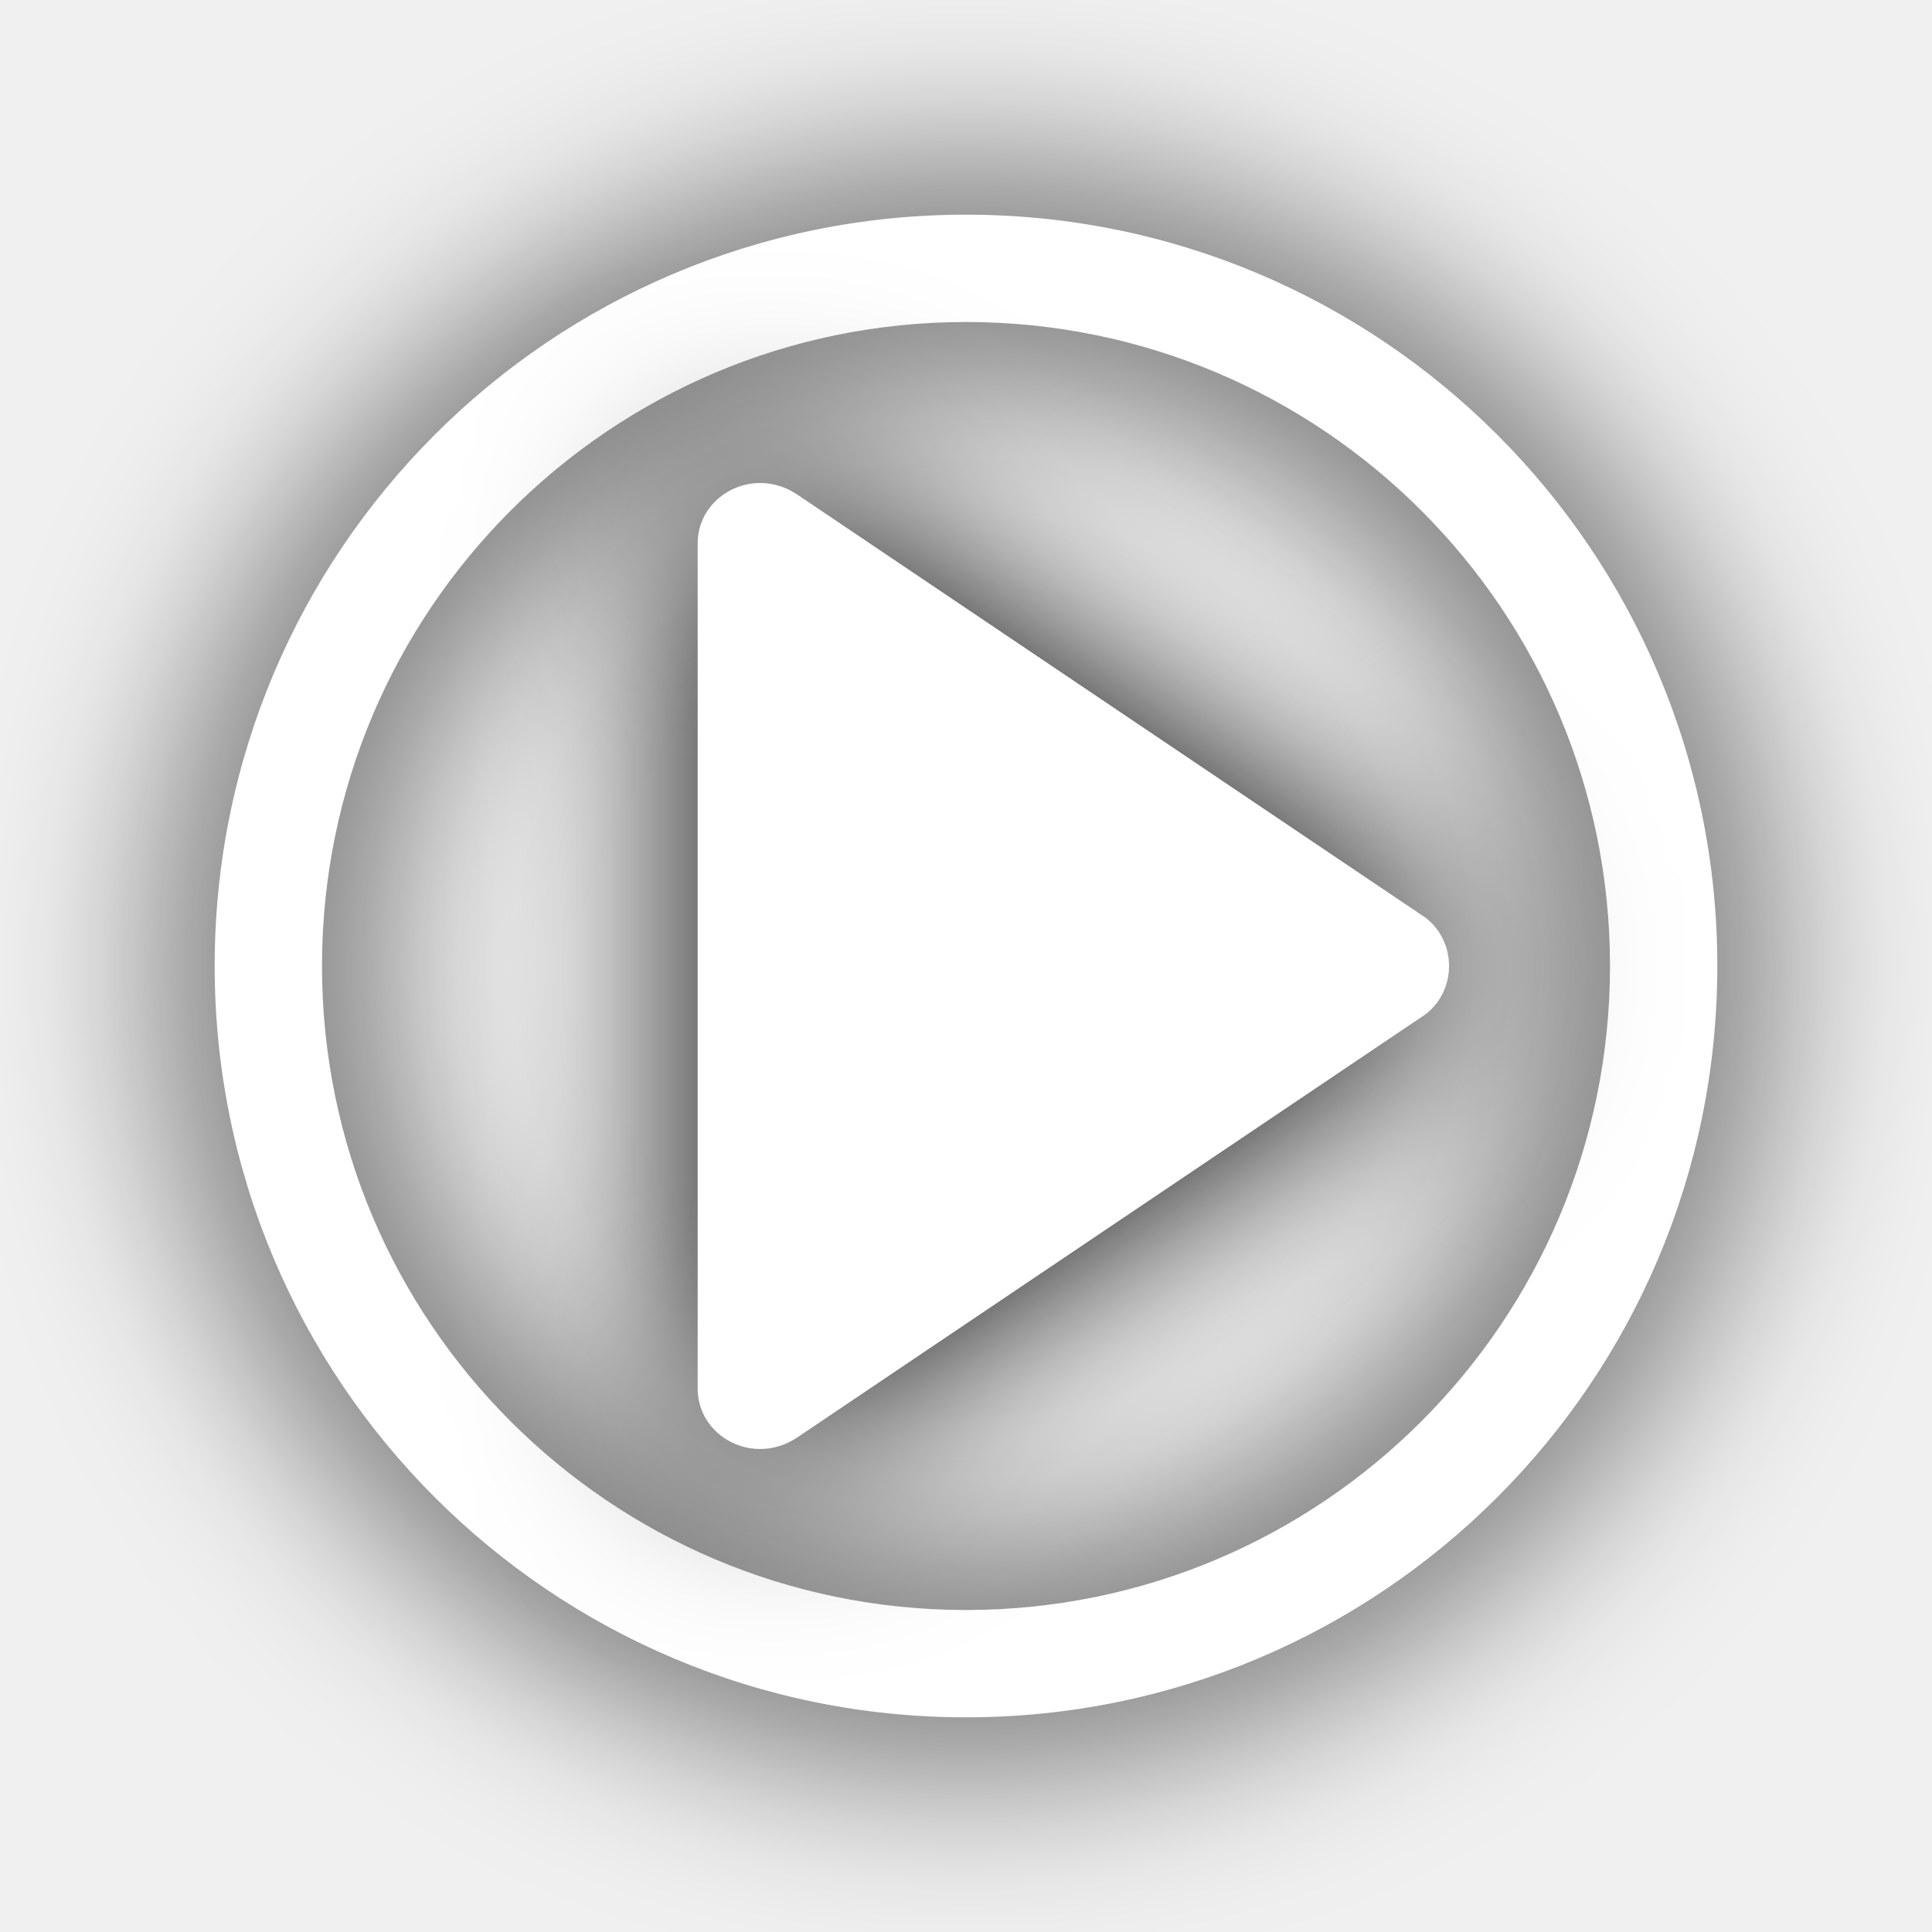
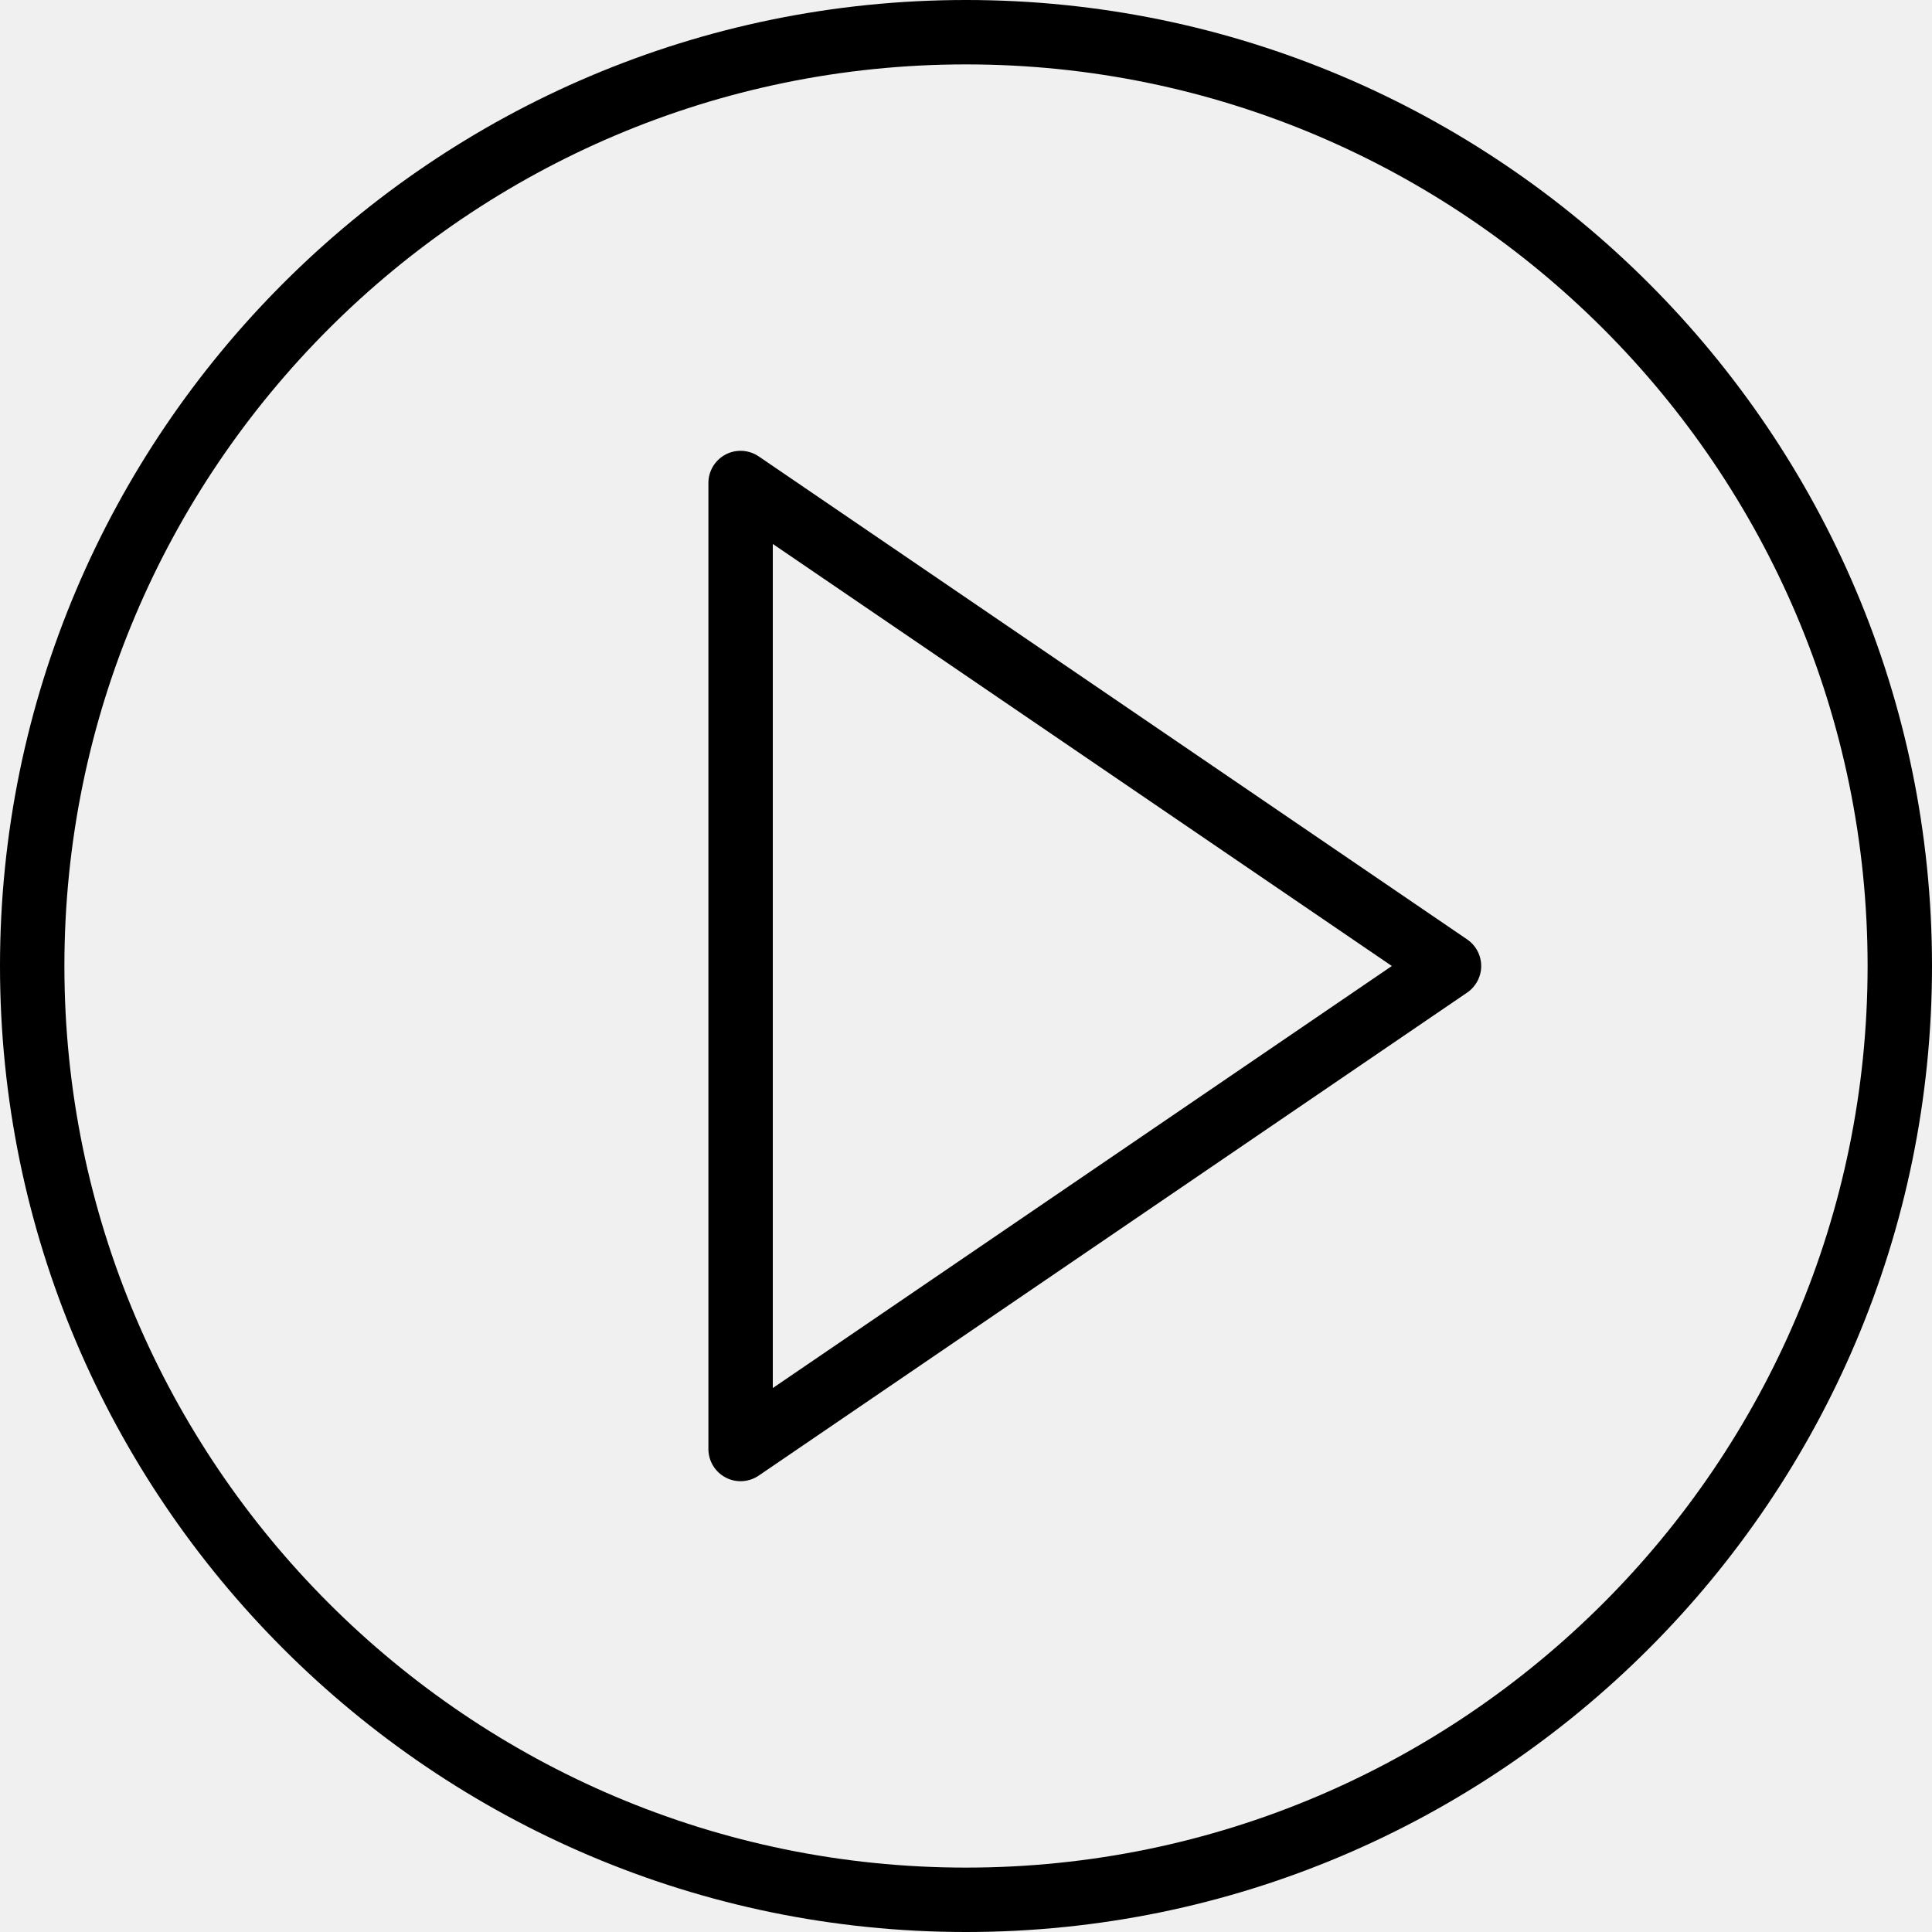
- <svg xmlns="http://www.w3.org/2000/svg" xmlns:xlink="http://www.w3.org/1999/xlink" viewBox="0 0 36 36" version="1.1">
-   <defs>
-     <path d="M14,28 C6.268,28 0,21.732 0,14 C0,6.268 6.268,0 14,0 C21.732,0 28,6.268 28,14 C28,21.732 21.732,28 14,28 Z M14,26 C20.627,26 26,20.627 26,14 C26,7.373 20.627,2 14,2 C7.373,2 2,7.373 2,14 C2,20.627 7.373,26 14,26 Z" id="path-1" />
-     <filter x="-21.4%" y="-21.4%" width="142.9%" height="142.9%" filterUnits="objectBoundingBox" id="filter-2">
-       <feOffset dx="0" dy="0" in="SourceAlpha" result="shadowOffsetOuter1" />
-       <feGaussianBlur stdDeviation="2" in="shadowOffsetOuter1" result="shadowBlurOuter1" />
-       <feColorMatrix values="0 0 0 0 0   0 0 0 0 0   0 0 0 0 0  0 0 0 1 0" type="matrix" in="shadowBlurOuter1" />
-     </filter>
-     <path d="M10.87,5.225 C10.052,4.663 9,5.225 9,6.125 L9,21.875 C9,22.775 10.052,23.337 10.87,22.775 L22.563,14.9 C23.147,14.45 23.147,13.55 22.563,13.1 L10.87,5.225 Z" id="path-3" />
-     <filter x="-42.9%" y="-33.3%" width="185.7%" height="166.7%" filterUnits="objectBoundingBox" id="filter-4">
-       <feOffset dx="0" dy="0" in="SourceAlpha" result="shadowOffsetOuter1" />
-       <feGaussianBlur stdDeviation="2" in="shadowOffsetOuter1" result="shadowBlurOuter1" />
-       <feColorMatrix values="0 0 0 0 0   0 0 0 0 0   0 0 0 0 0  0 0 0 1 0" type="matrix" in="shadowBlurOuter1" />
-     </filter>
-   </defs>
-   <g id="Page-1" stroke="none" stroke-width="1" fill="none" fill-rule="evenodd">
-     <g id="icon-play-white" transform="translate(4, 4)" fill-rule="nonzero">
-       <g id="Shape">
-         <use fill="black" fill-opacity="1" filter="url(#filter-2)" xlink:href="#path-1" />
-         <use fill="#FFFFFF" fill-rule="evenodd" xlink:href="#path-1" />
-       </g>
-       <g id="Shape">
-         <use fill="black" fill-opacity="1" filter="url(#filter-4)" xlink:href="#path-3" />
-         <use fill="#FFFFFF" fill-rule="evenodd" xlink:href="#path-3" />
-       </g>
-     </g>
+ <svg xmlns="http://www.w3.org/2000/svg" version="1.1" id="Capa_1" x="0px" y="0px" viewBox="0 0 60 60" style="enable-background:new 0 0 60 60;" xml:space="preserve">
+   <g>
+     <path d="M45.563,29.174l-22-15c-0.307-0.208-0.703-0.231-1.031-0.058C22.205,14.289,22,14.629,22,15v30   c0,0.371,0.205,0.711,0.533,0.884C22.679,45.962,22.84,46,23,46c0.197,0,0.394-0.059,0.563-0.174l22-15   C45.836,30.64,46,30.331,46,30S45.836,29.36,45.563,29.174z M24,43.107V16.893L43.225,30L24,43.107z" />
+     <path d="M30,0C13.458,0,0,13.458,0,30s13.458,30,30,30s30-13.458,30-30S46.542,0,30,0z M30,58C14.561,58,2,45.439,2,30   S14.561,2,30,2s28,12.561,28,28S45.439,58,30,58z" />
  </g>
+   <g>
+ </g>
+   <g>
+ </g>
+   <g>
+ </g>
+   <g>
+ </g>
+   <g>
+ </g>
+   <g>
+ </g>
+   <g>
+ </g>
+   <g>
+ </g>
+   <g>
+ </g>
+   <g>
+ </g>
+   <g>
+ </g>
+   <g>
+ </g>
+   <g>
+ </g>
+   <g>
+ </g>
+   <g>
+ </g>
</svg>
